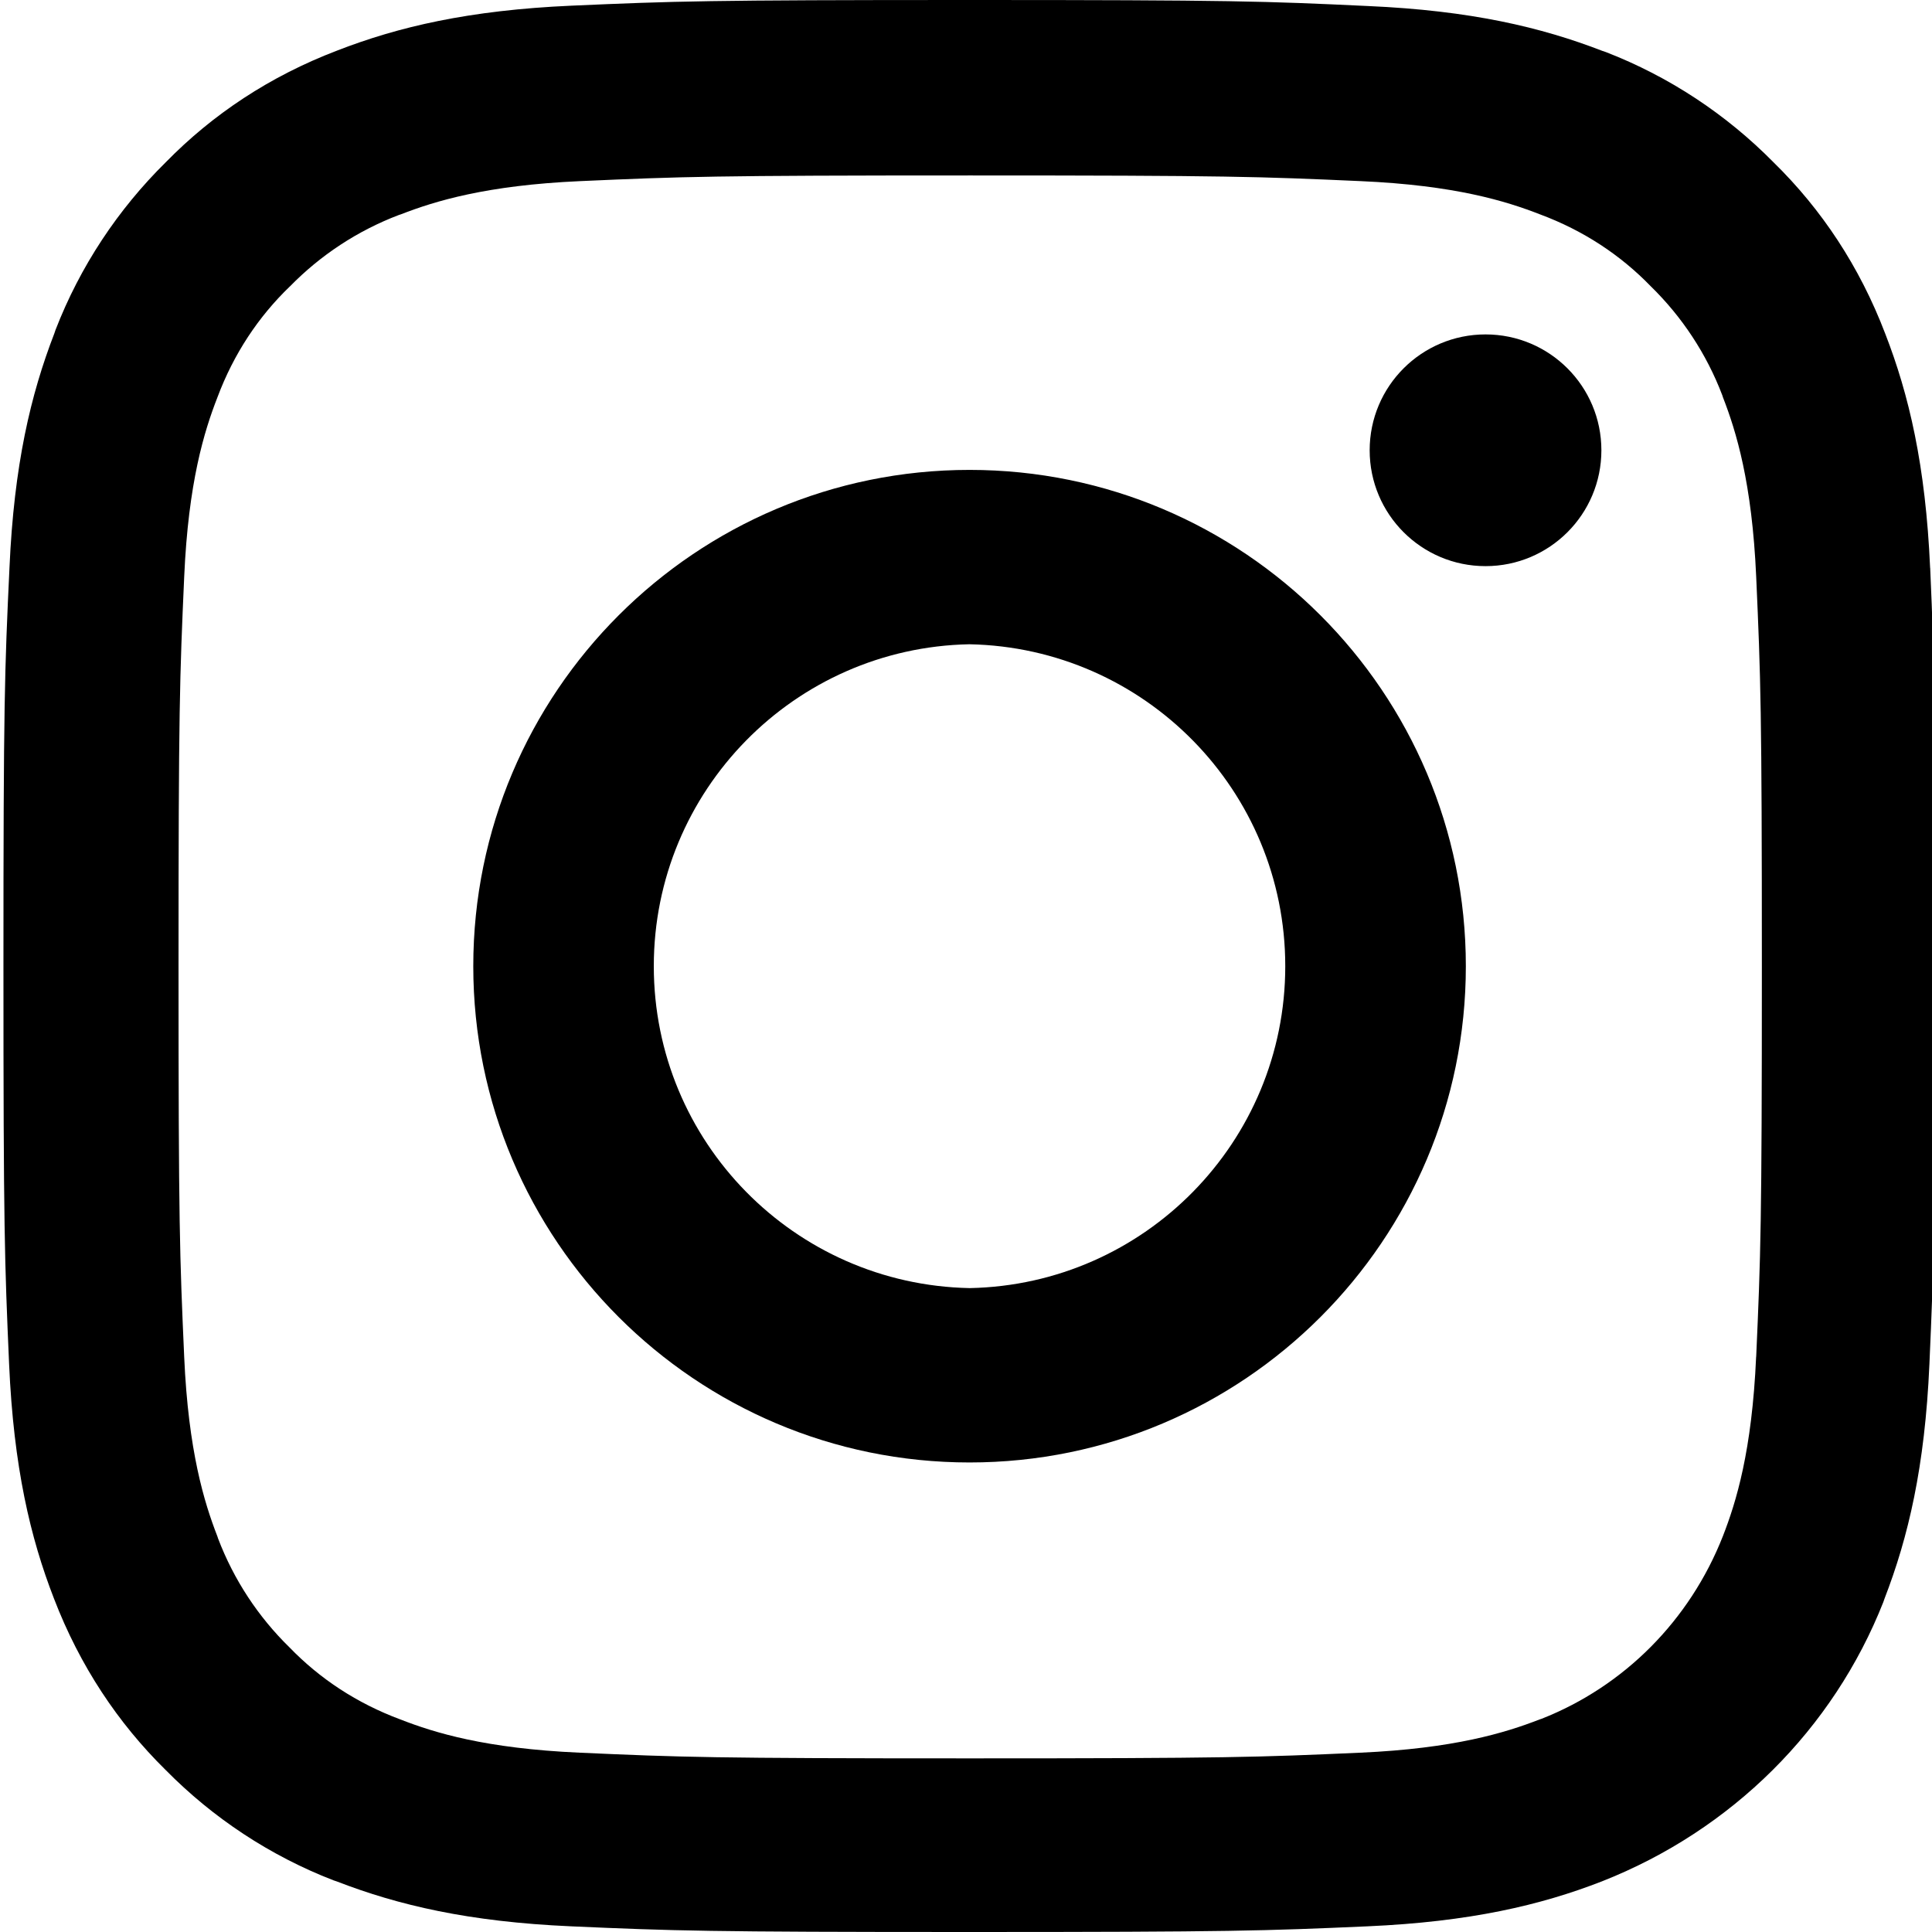
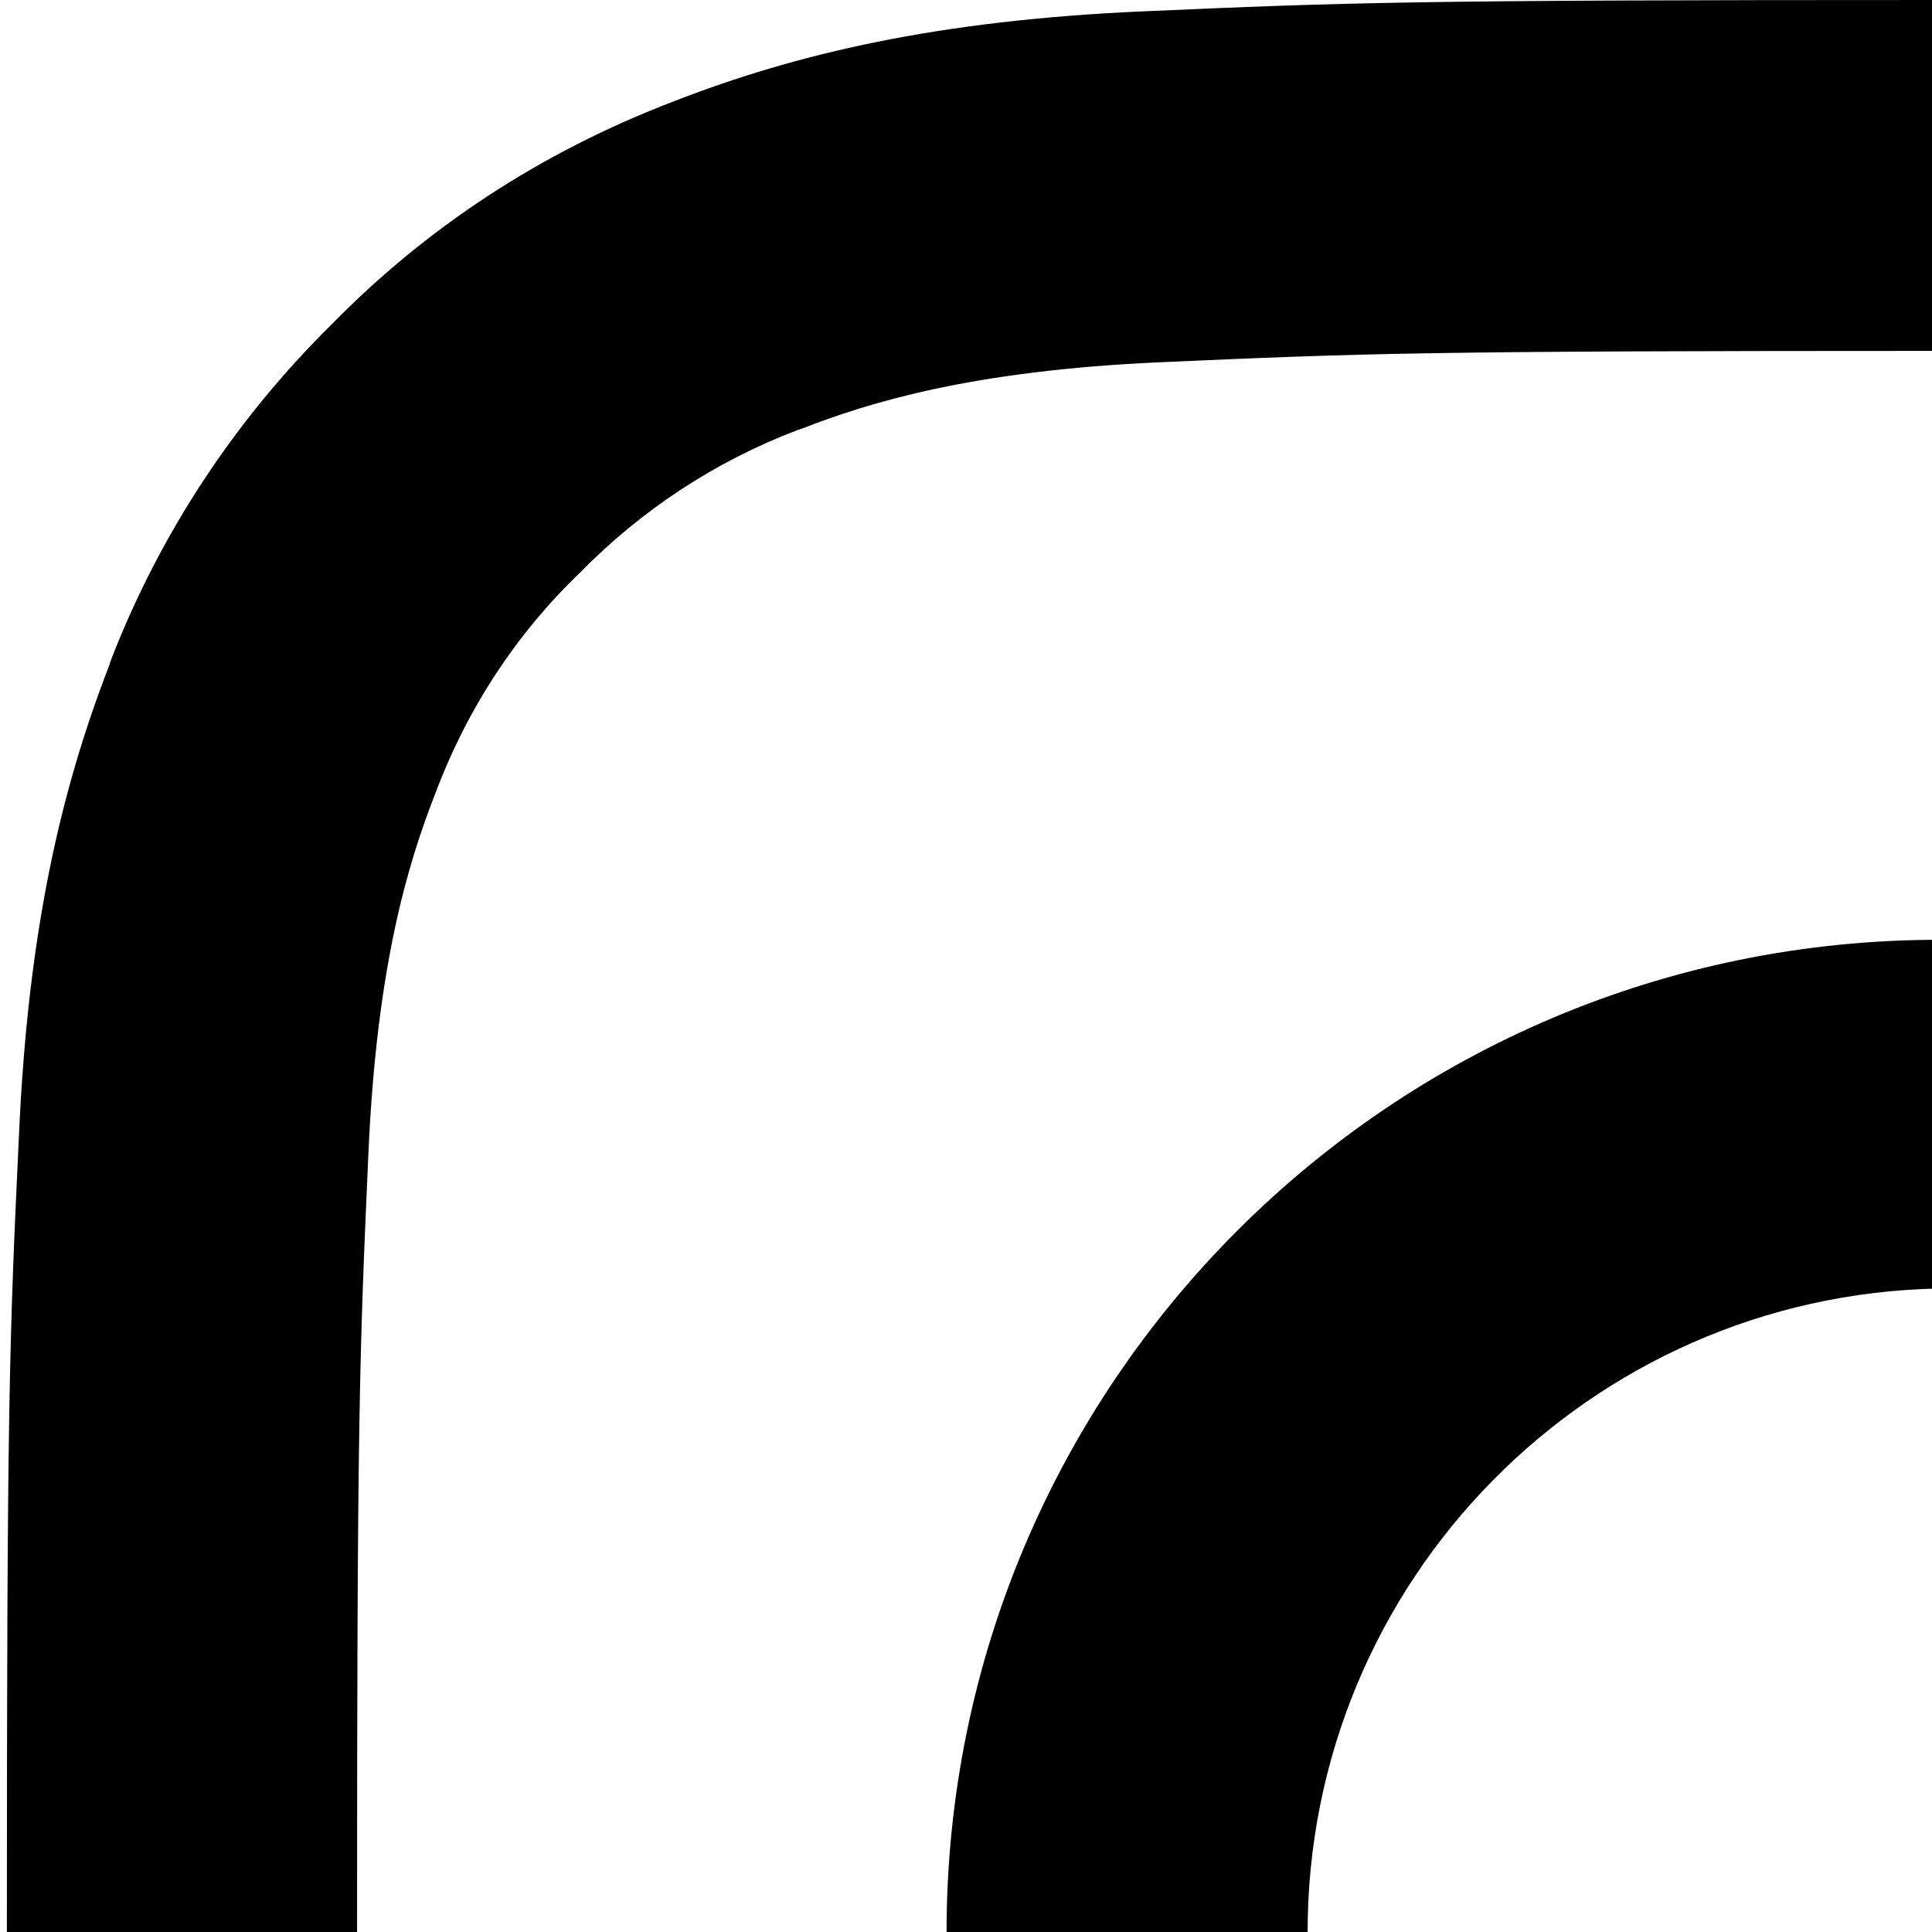
- <svg xmlns="http://www.w3.org/2000/svg" version="1.1" width="32" height="32" viewBox="0 0 32 32">
-   <path d="M31.969 9.408c-0.075-1.7-0.35-2.869-0.744-3.882-0.424-1.111-1.053-2.058-1.849-2.837l-0.001-0.001c-0.78-0.791-1.724-1.418-2.778-1.826l-0.054-0.018c-1.019-0.394-2.182-0.669-3.882-0.744-1.713-0.081-2.257-0.1-6.601-0.1s-4.888 0.019-6.595 0.094c-1.7 0.075-2.869 0.35-3.882 0.744-1.111 0.424-2.058 1.053-2.837 1.849l-0.001 0.001c-0.791 0.78-1.418 1.724-1.826 2.778l-0.018 0.054c-0.394 1.019-0.669 2.182-0.744 3.882-0.081 1.713-0.1 2.257-0.1 6.601s0.019 4.888 0.094 6.595c0.075 1.7 0.35 2.869 0.744 3.882 0.427 1.11 1.056 2.057 1.849 2.837l0.001 0.001c0.78 0.791 1.724 1.418 2.778 1.826l0.054 0.018c1.019 0.394 2.182 0.669 3.882 0.744 1.706 0.075 2.25 0.094 6.595 0.094s4.888-0.019 6.595-0.094c1.7-0.075 2.869-0.35 3.882-0.744 2.157-0.849 3.833-2.525 4.663-4.627l0.019-0.055c0.394-1.019 0.669-2.182 0.744-3.882 0.075-1.707 0.094-2.25 0.094-6.595s-0.006-4.888-0.081-6.595zM29.087 22.473c-0.069 1.563-0.331 2.407-0.55 2.969-0.55 1.4-1.638 2.488-3.002 3.026l-0.036 0.012c-0.563 0.219-1.413 0.481-2.969 0.55-1.688 0.075-2.194 0.094-6.464 0.094s-4.782-0.019-6.464-0.094c-1.563-0.069-2.407-0.331-2.969-0.55-0.721-0.268-1.336-0.675-1.837-1.193l-0.001-0.001c-0.516-0.504-0.922-1.118-1.183-1.804l-0.011-0.034c-0.219-0.563-0.481-1.413-0.55-2.969-0.075-1.688-0.094-2.194-0.094-6.464s0.019-4.782 0.094-6.464c0.069-1.563 0.331-2.407 0.55-2.969 0.27-0.722 0.679-1.336 1.199-1.837l0.002-0.001c0.504-0.516 1.118-0.922 1.804-1.183l0.034-0.011c0.563-0.219 1.413-0.481 2.969-0.55 1.688-0.075 2.194-0.094 6.464-0.094 4.276 0 4.782 0.019 6.464 0.094 1.563 0.069 2.407 0.331 2.969 0.55 0.721 0.268 1.336 0.675 1.837 1.193l0.001 0.001c0.516 0.504 0.922 1.118 1.183 1.804l0.011 0.034c0.219 0.563 0.481 1.413 0.55 2.969 0.075 1.688 0.094 2.194 0.094 6.464s-0.019 4.77-0.094 6.458z" />
-   <path d="M16.059 7.783c-4.538 0-8.22 3.682-8.22 8.22s3.682 8.22 8.22 8.22 8.22-3.682 8.22-8.22-3.682-8.22-8.22-8.22zM16.059 21.335c-2.901-0.058-5.23-2.423-5.23-5.332s2.329-5.274 5.224-5.332l0.005-0c2.901 0.058 5.23 2.423 5.23 5.332s-2.329 5.274-5.224 5.332l-0.005 0zM26.524 7.458c0 1.060-0.859 1.919-1.919 1.919s-1.919-0.859-1.919-1.919v0c0-1.060 0.859-1.919 1.919-1.919s1.919 0.859 1.919 1.919v0z" />
+ <svg xmlns="http://www.w3.org/2000/svg" version="1.1" width="16" height="16" viewBox="0 0 16 16">
+   <path d="M31.969 9.408c-0.075-1.7-0.35-2.869-0.744-3.882-0.424-1.111-1.053-2.058-1.849-2.837l-0.001-0.001c-0.78-0.791-1.724-1.418-2.778-1.826l-0.054-0.018c-1.019-0.394-2.182-0.669-3.882-0.744-1.713-0.081-2.257-0.1-6.601-0.1s-4.888 0.019-6.595 0.094c-1.7 0.075-2.869 0.35-3.882 0.744-1.111 0.424-2.058 1.053-2.837 1.849l-0.001 0.001c-0.791 0.78-1.418 1.724-1.826 2.778l-0.018 0.054c-0.394 1.019-0.669 2.182-0.744 3.882-0.081 1.713-0.1 2.257-0.1 6.601s0.019 4.888 0.094 6.595c0.075 1.7 0.35 2.869 0.744 3.882 0.427 1.11 1.056 2.057 1.849 2.837l0.001 0.001c0.78 0.791 1.724 1.418 2.778 1.826l0.054 0.018c1.019 0.394 2.182 0.669 3.882 0.744 1.706 0.075 2.25 0.094 6.595 0.094s4.888-0.019 6.595-0.094c1.7-0.075 2.869-0.35 3.882-0.744 2.157-0.849 3.833-2.525 4.663-4.627l0.019-0.055c0.394-1.019 0.669-2.182 0.744-3.882 0.075-1.707 0.094-2.25 0.094-6.595s-0.006-4.888-0.081-6.595zM29.087 22.473c-0.069 1.563-0.331 2.407-0.55 2.969-0.55 1.4-1.638 2.488-3.002 3.026l-0.036 0.012c-0.563 0.219-1.413 0.481-2.969 0.55-1.688 0.075-2.194 0.094-6.464 0.094s-4.782-0.019-6.464-0.094c-1.563-0.069-2.407-0.331-2.969-0.55-0.721-0.268-1.336-0.675-1.837-1.193l-0.001-0.001c-0.516-0.504-0.922-1.118-1.183-1.804l-0.011-0.034c-0.219-0.563-0.481-1.413-0.55-2.969-0.075-1.688-0.094-2.194-0.094-6.464s0.019-4.782 0.094-6.464c0.069-1.563 0.331-2.407 0.55-2.969 0.27-0.722 0.679-1.336 1.199-1.837l0.002-0.001c0.504-0.516 1.118-0.922 1.804-1.183l0.034-0.011c0.563-0.219 1.413-0.481 2.969-0.55 1.688-0.075 2.194-0.094 6.464-0.094 4.276 0 4.782 0.019 6.464 0.094 1.563 0.069 2.407 0.331 2.969 0.55 0.721 0.268 1.336 0.675 1.837 1.193l0.001 0.001c0.516 0.504 0.922 1.118 1.183 1.804l0.011 0.034c0.219 0.563 0.481 1.413 0.55 2.969 0.075 1.688 0.094 2.194 0.094 6.464s-0.019 4.77-0.094 6.458z">
+     </path>
+   <path d="M16.059 7.783c-4.538 0-8.22 3.682-8.22 8.22s3.682 8.22 8.22 8.22 8.22-3.682 8.22-8.22-3.682-8.22-8.22-8.22zM16.059 21.335c-2.901-0.058-5.23-2.423-5.23-5.332s2.329-5.274 5.224-5.332l0.005-0c2.901 0.058 5.23 2.423 5.23 5.332s-2.329 5.274-5.224 5.332l-0.005 0zM26.524 7.458c0 1.060-0.859 1.919-1.919 1.919s-1.919-0.859-1.919-1.919v0c0-1.060 0.859-1.919 1.919-1.919s1.919 0.859 1.919 1.919v0z">
+     </path>
</svg>
